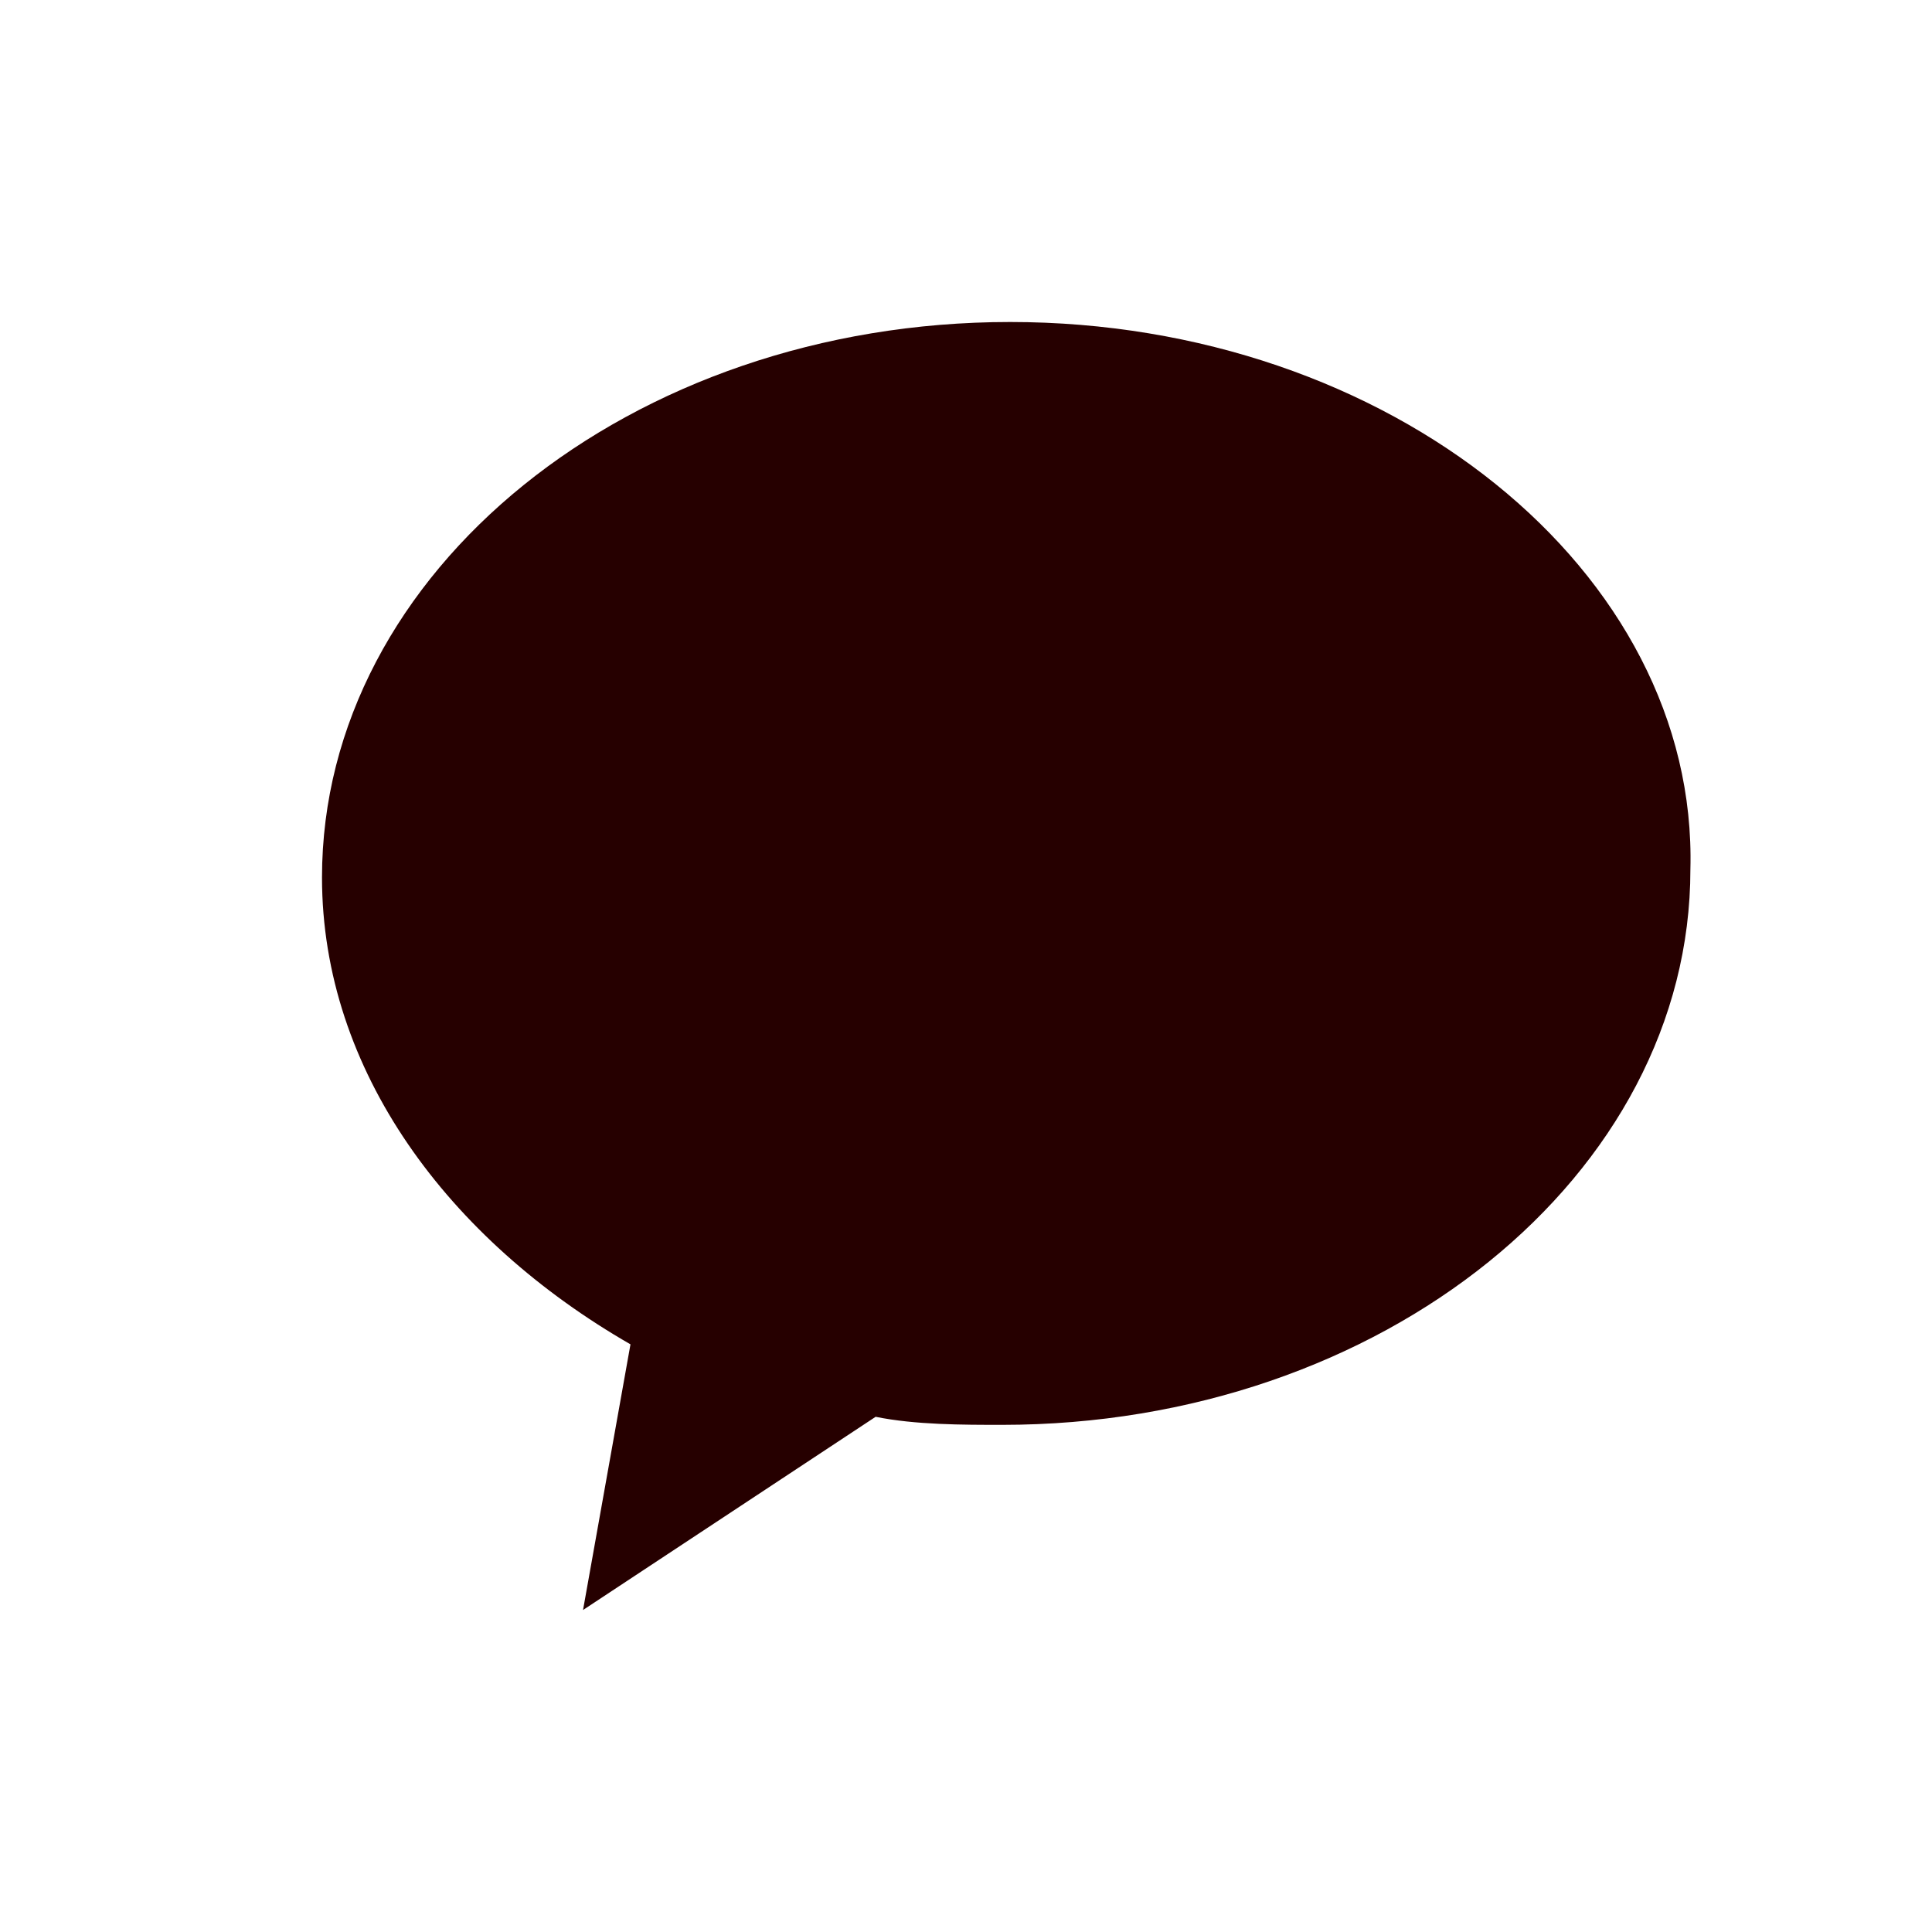
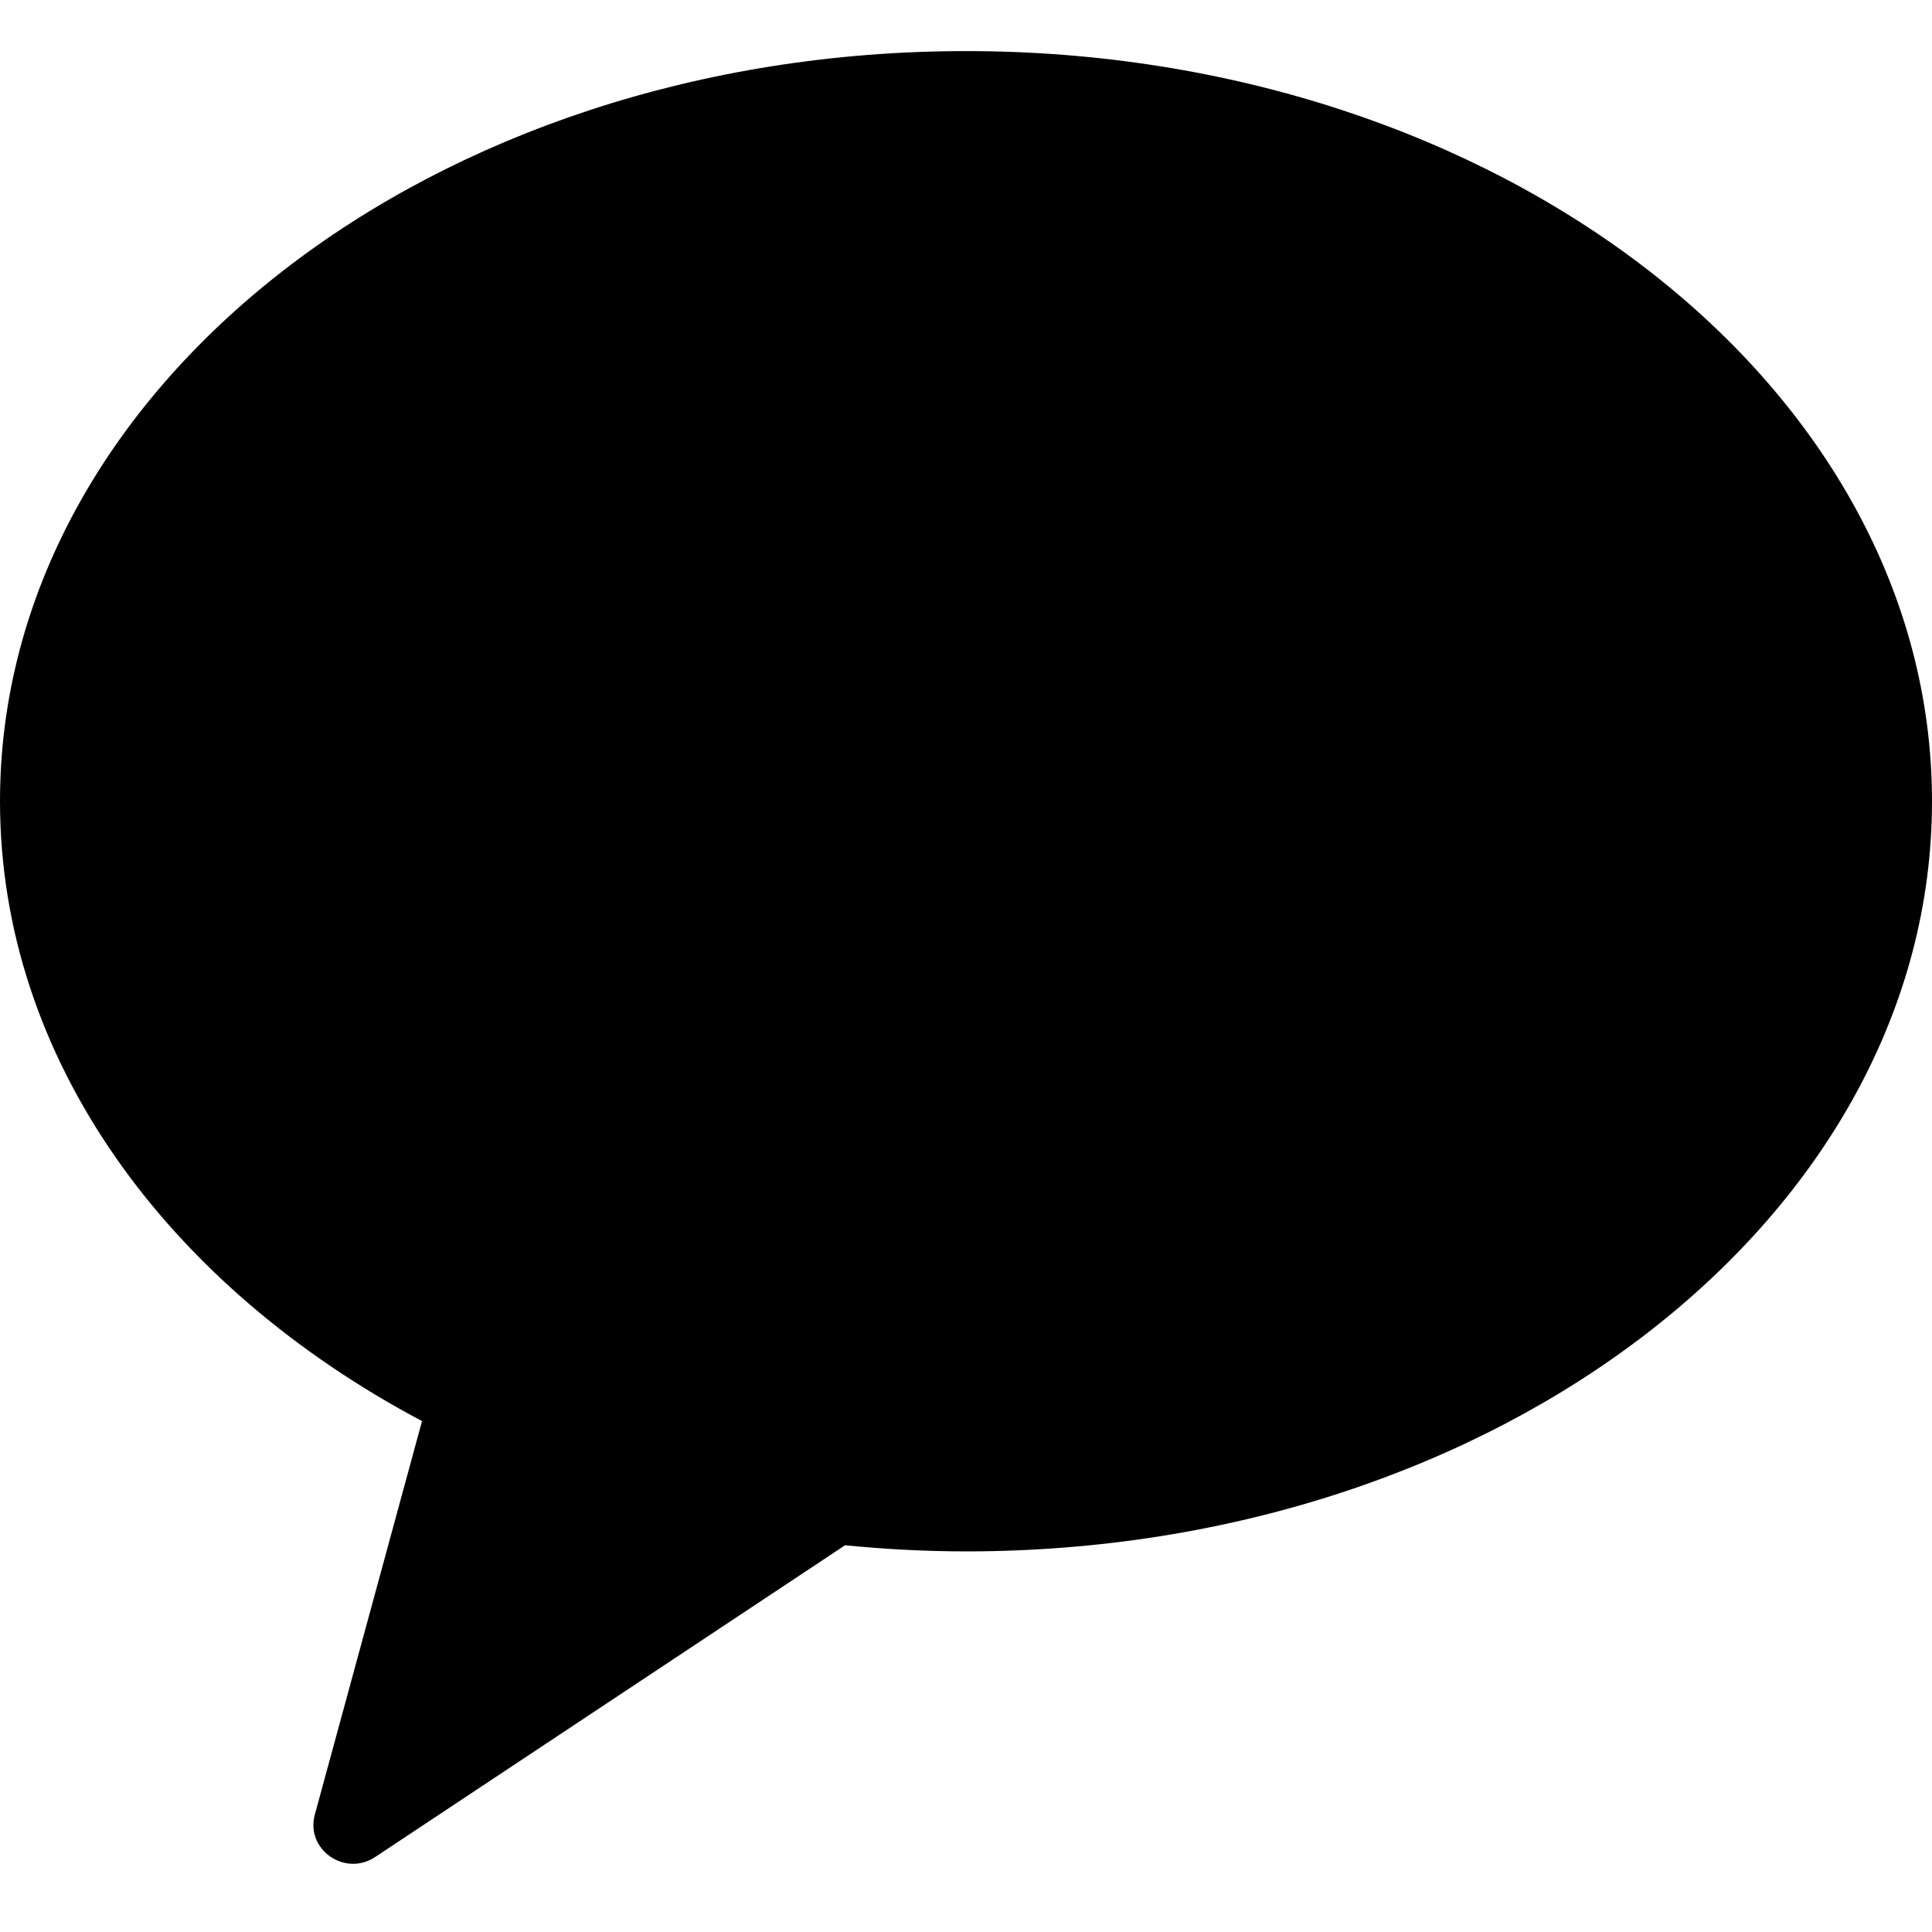
<svg xmlns="http://www.w3.org/2000/svg" width="18" height="18" viewBox="0 0 18 18" fill="none">
-   <path d="M9.411 3C5.874 3 3 5.325 3 8.175C3 9.975 4.179 11.55 5.874 12.525L5.432 15L8.158 13.2C8.527 13.275 8.969 13.275 9.337 13.275C12.875 13.275 15.749 10.95 15.749 8.1C15.822 5.325 12.948 3 9.411 3Z" fill="#260000" />
+   <path fill-rule="evenodd" clip-rule="evenodd" d="M9 0.476C4.029 0.476 1.8e-05 3.606 1.8e-05 7.465C1.8e-05 9.865 1.558 11.982 3.932 13.24L2.933 16.907C2.845 17.231 3.213 17.489 3.496 17.301L7.873 14.397C8.243 14.433 8.618 14.454 9 14.454C13.97 14.454 18 11.325 18 7.465C18 3.606 13.97 0.476 9 0.476Z" fill="black" />
</svg>
